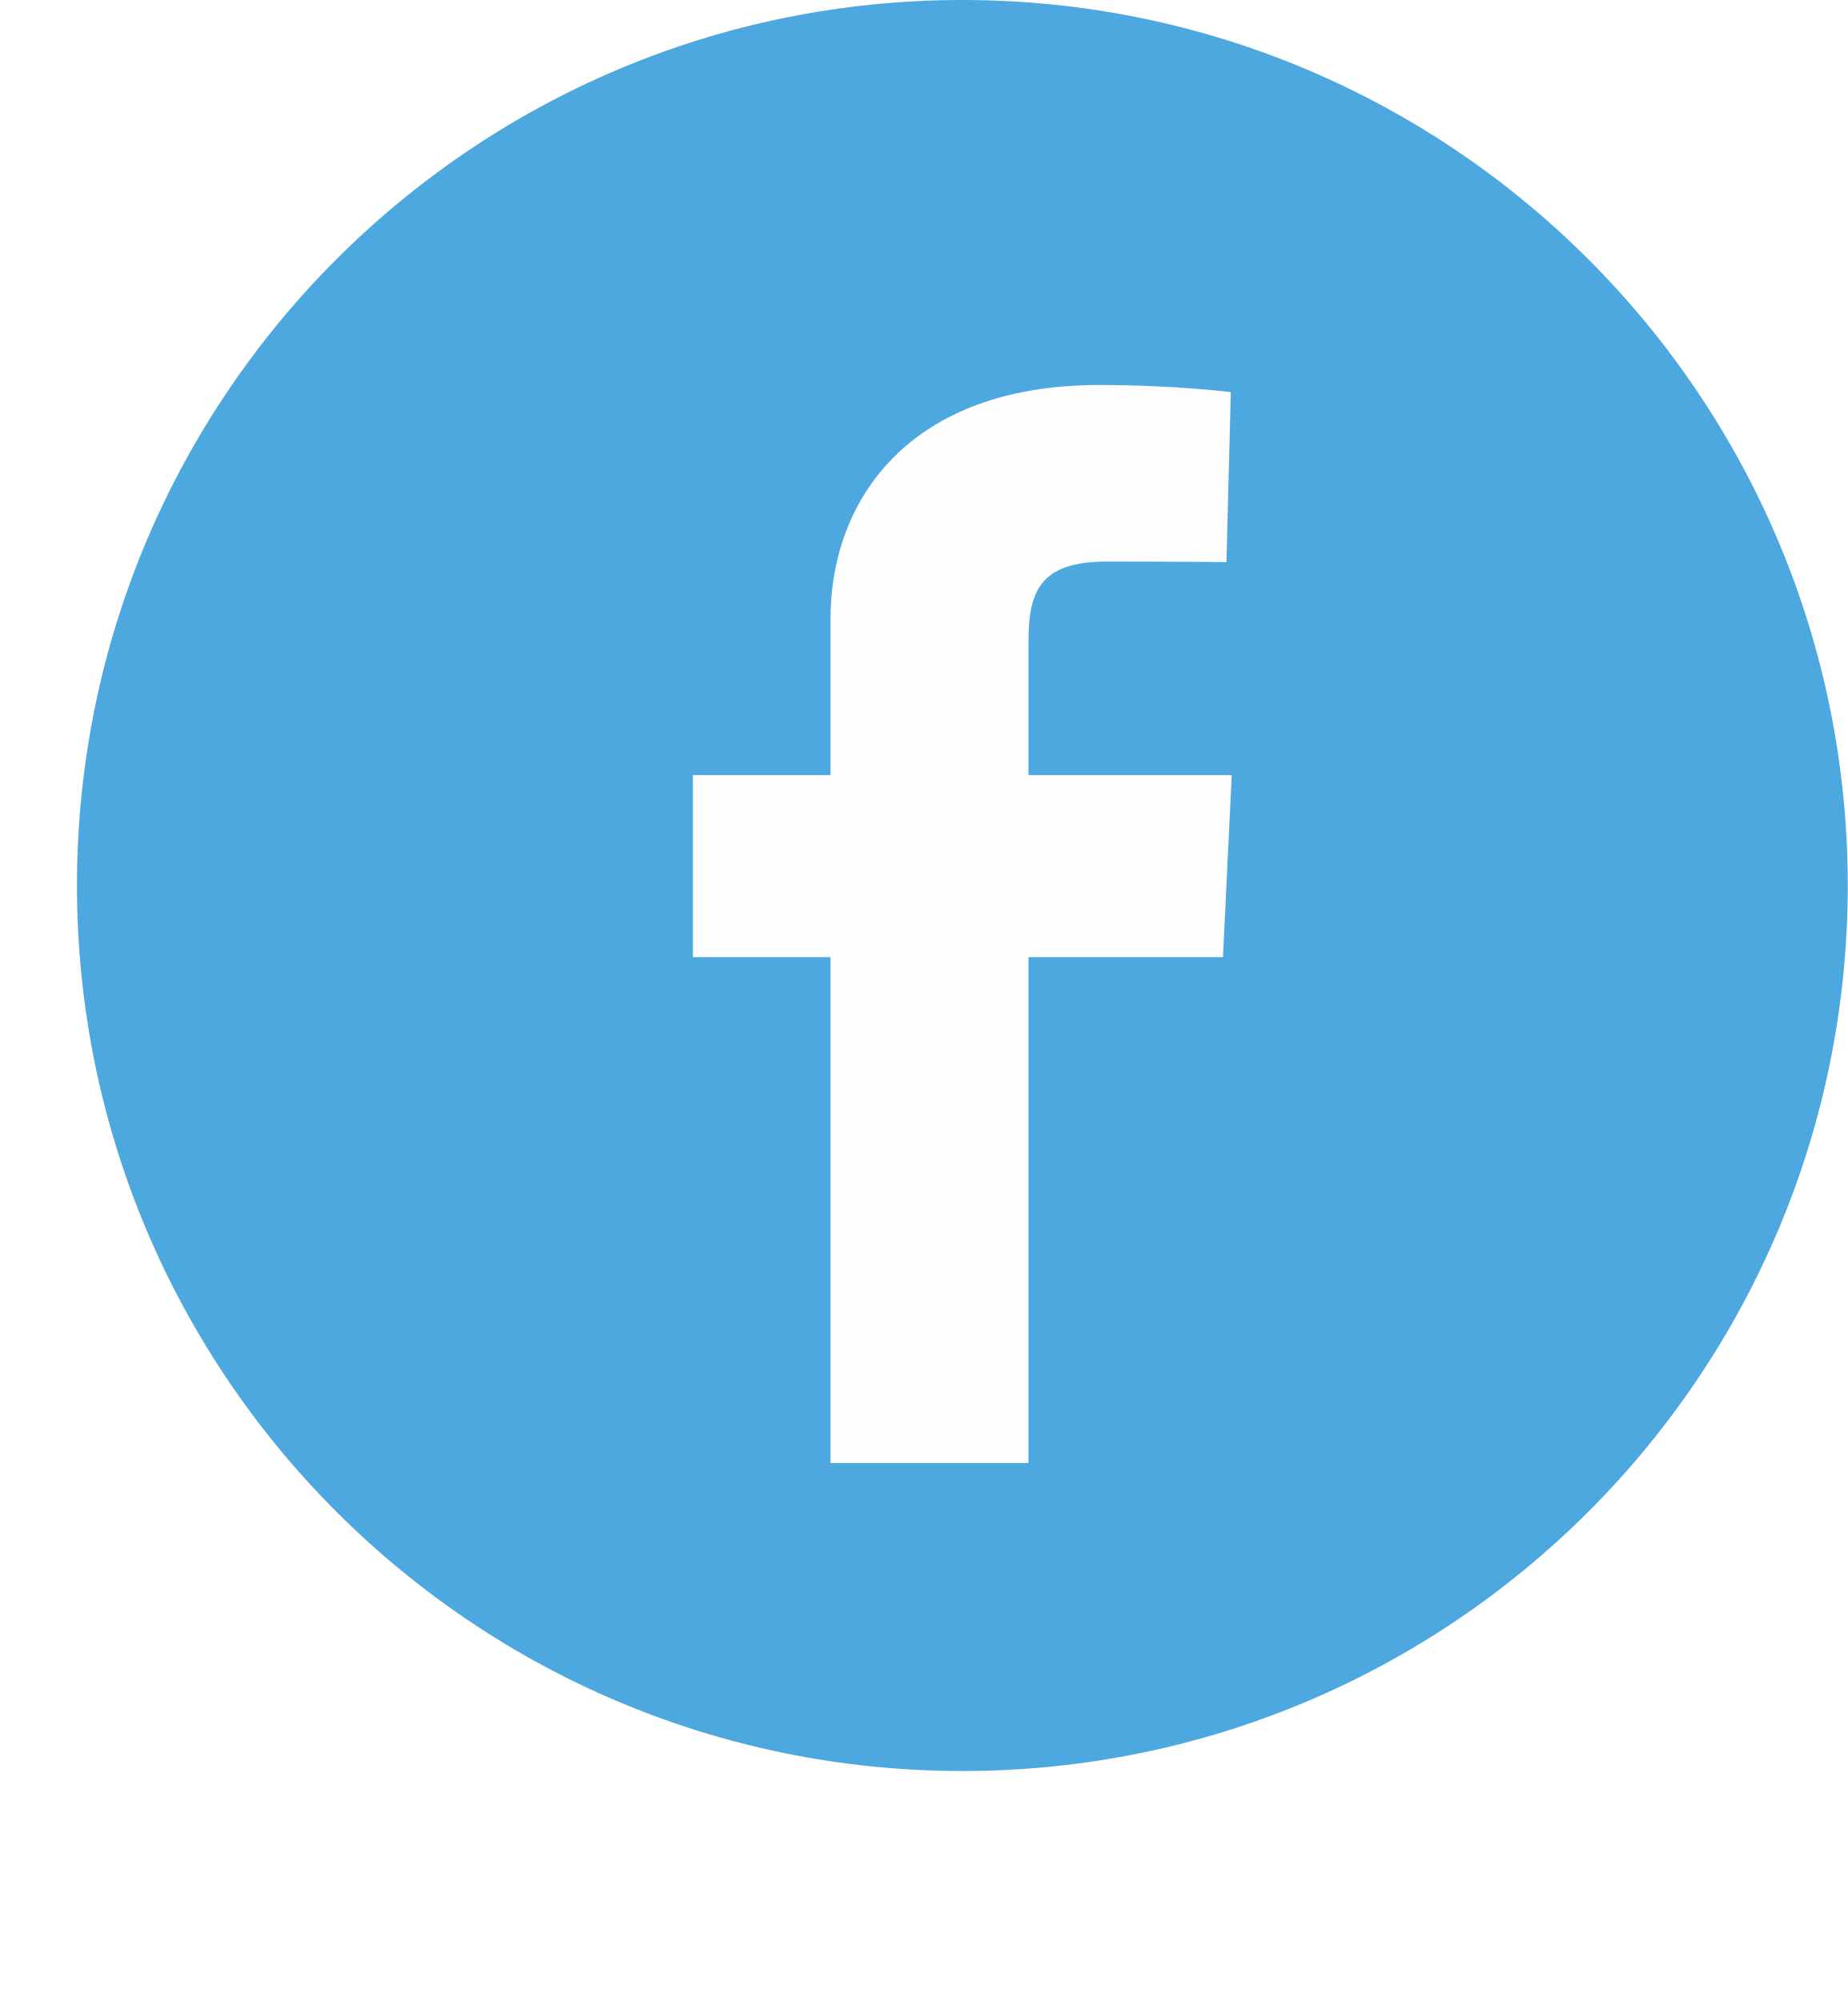
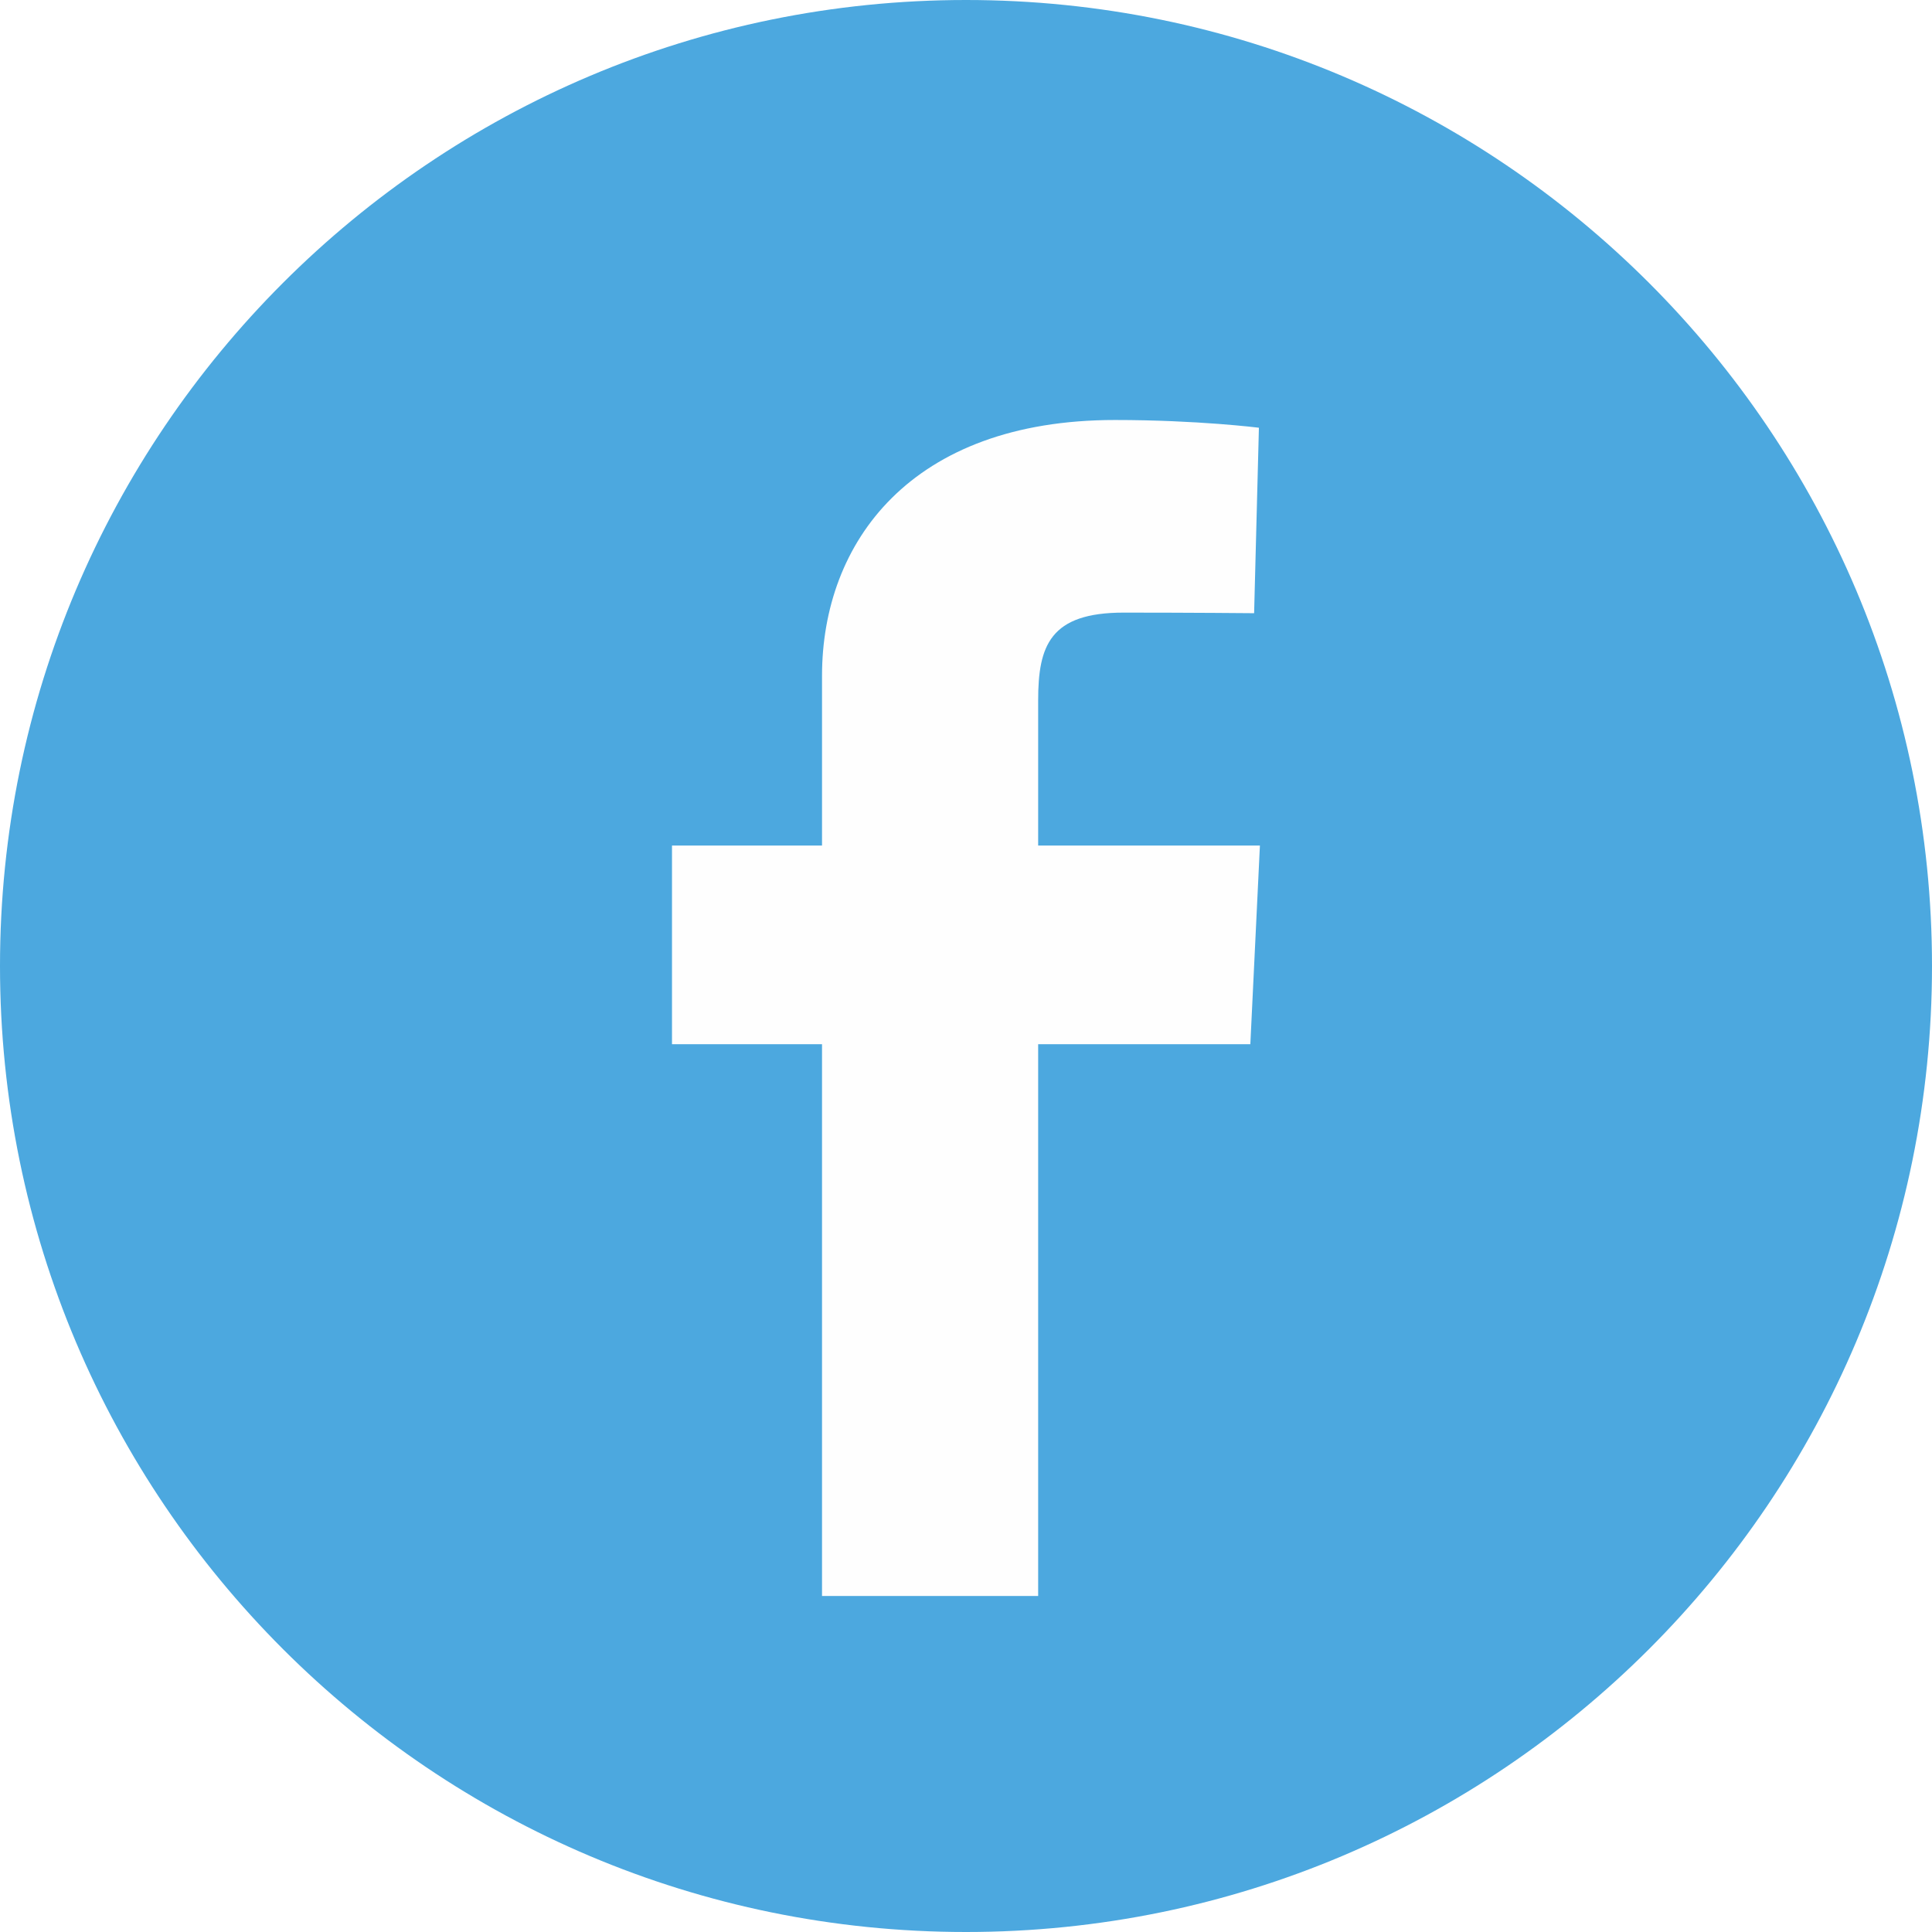
- <svg xmlns="http://www.w3.org/2000/svg" width="24" height="26" viewBox="0 0 24 26" fill="none">
-   <circle cx="12.5" cy="11.5" r="11.5" fill="#4CA8DF" />
-   <path d="M10.787 19V12.431H9V10.066H10.787V8.045C10.787 6.458 11.842 5 14.274 5C15.259 5 15.987 5.092 15.987 5.092L15.93 7.3C15.93 7.3 15.187 7.293 14.377 7.293C13.5 7.293 13.359 7.686 13.359 8.339V10.066H15.999L15.885 12.431H13.359V19H10.787" fill="#FEFEFE" />
+ <svg xmlns="http://www.w3.org/2000/svg" width="23" height="23" viewBox="0 0 23 23" fill="none">
+   <circle cx="11.5" cy="11.5" r="11.5" fill="#4CA8DF" />
+   <path d="M9.786 19V12.431H8V10.066H9.786V8.045C9.786 6.458 10.842 5 13.274 5C14.259 5 14.987 5.092 14.987 5.092L14.93 7.3C14.93 7.3 14.187 7.293 13.377 7.293C12.5 7.293 12.359 7.686 12.359 8.339V10.066H14.999L14.885 12.431H12.359V19H9.786Z" fill="#FEFEFE" />
</svg>
